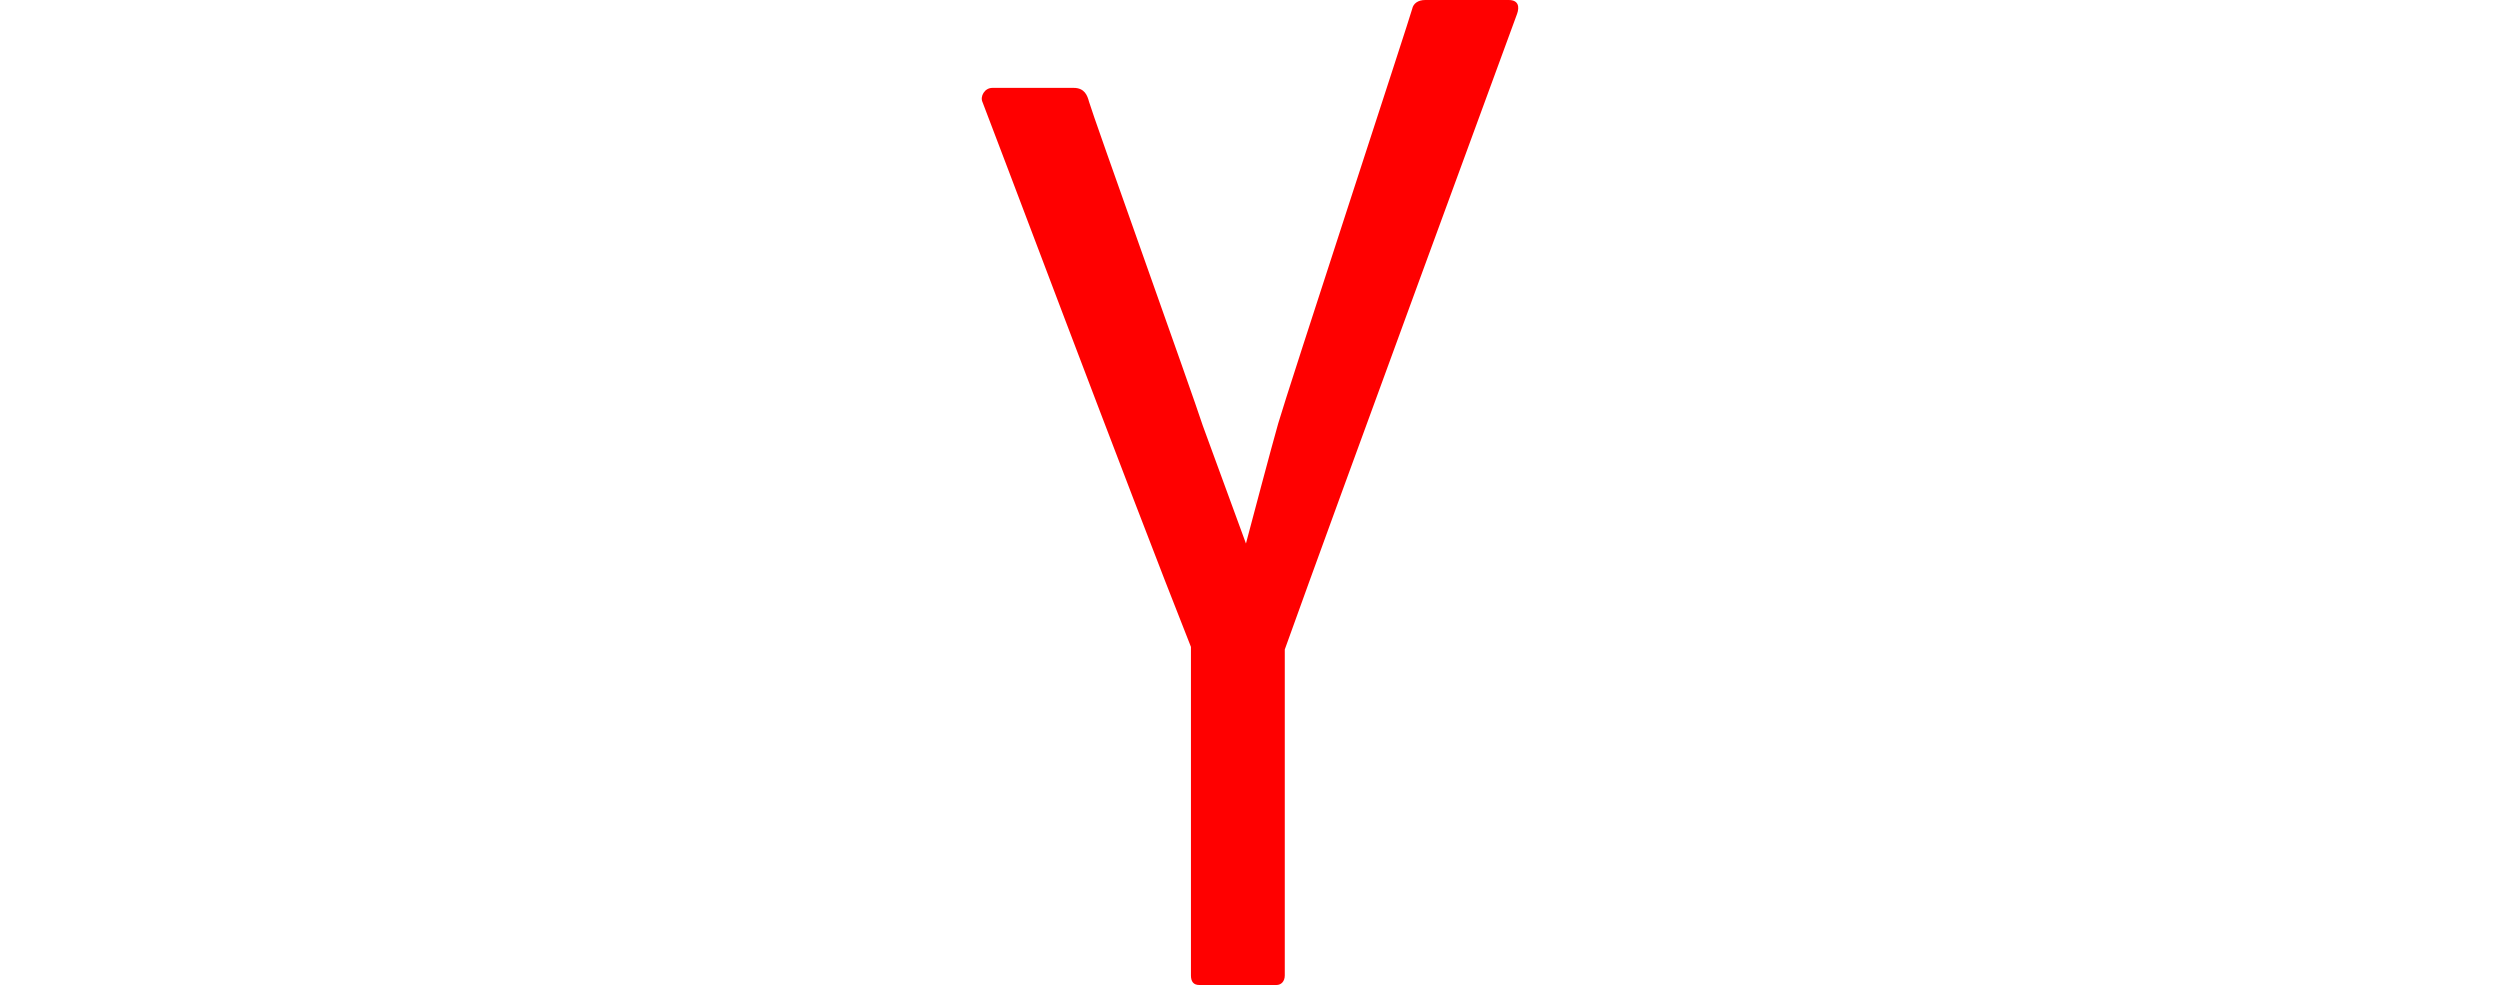
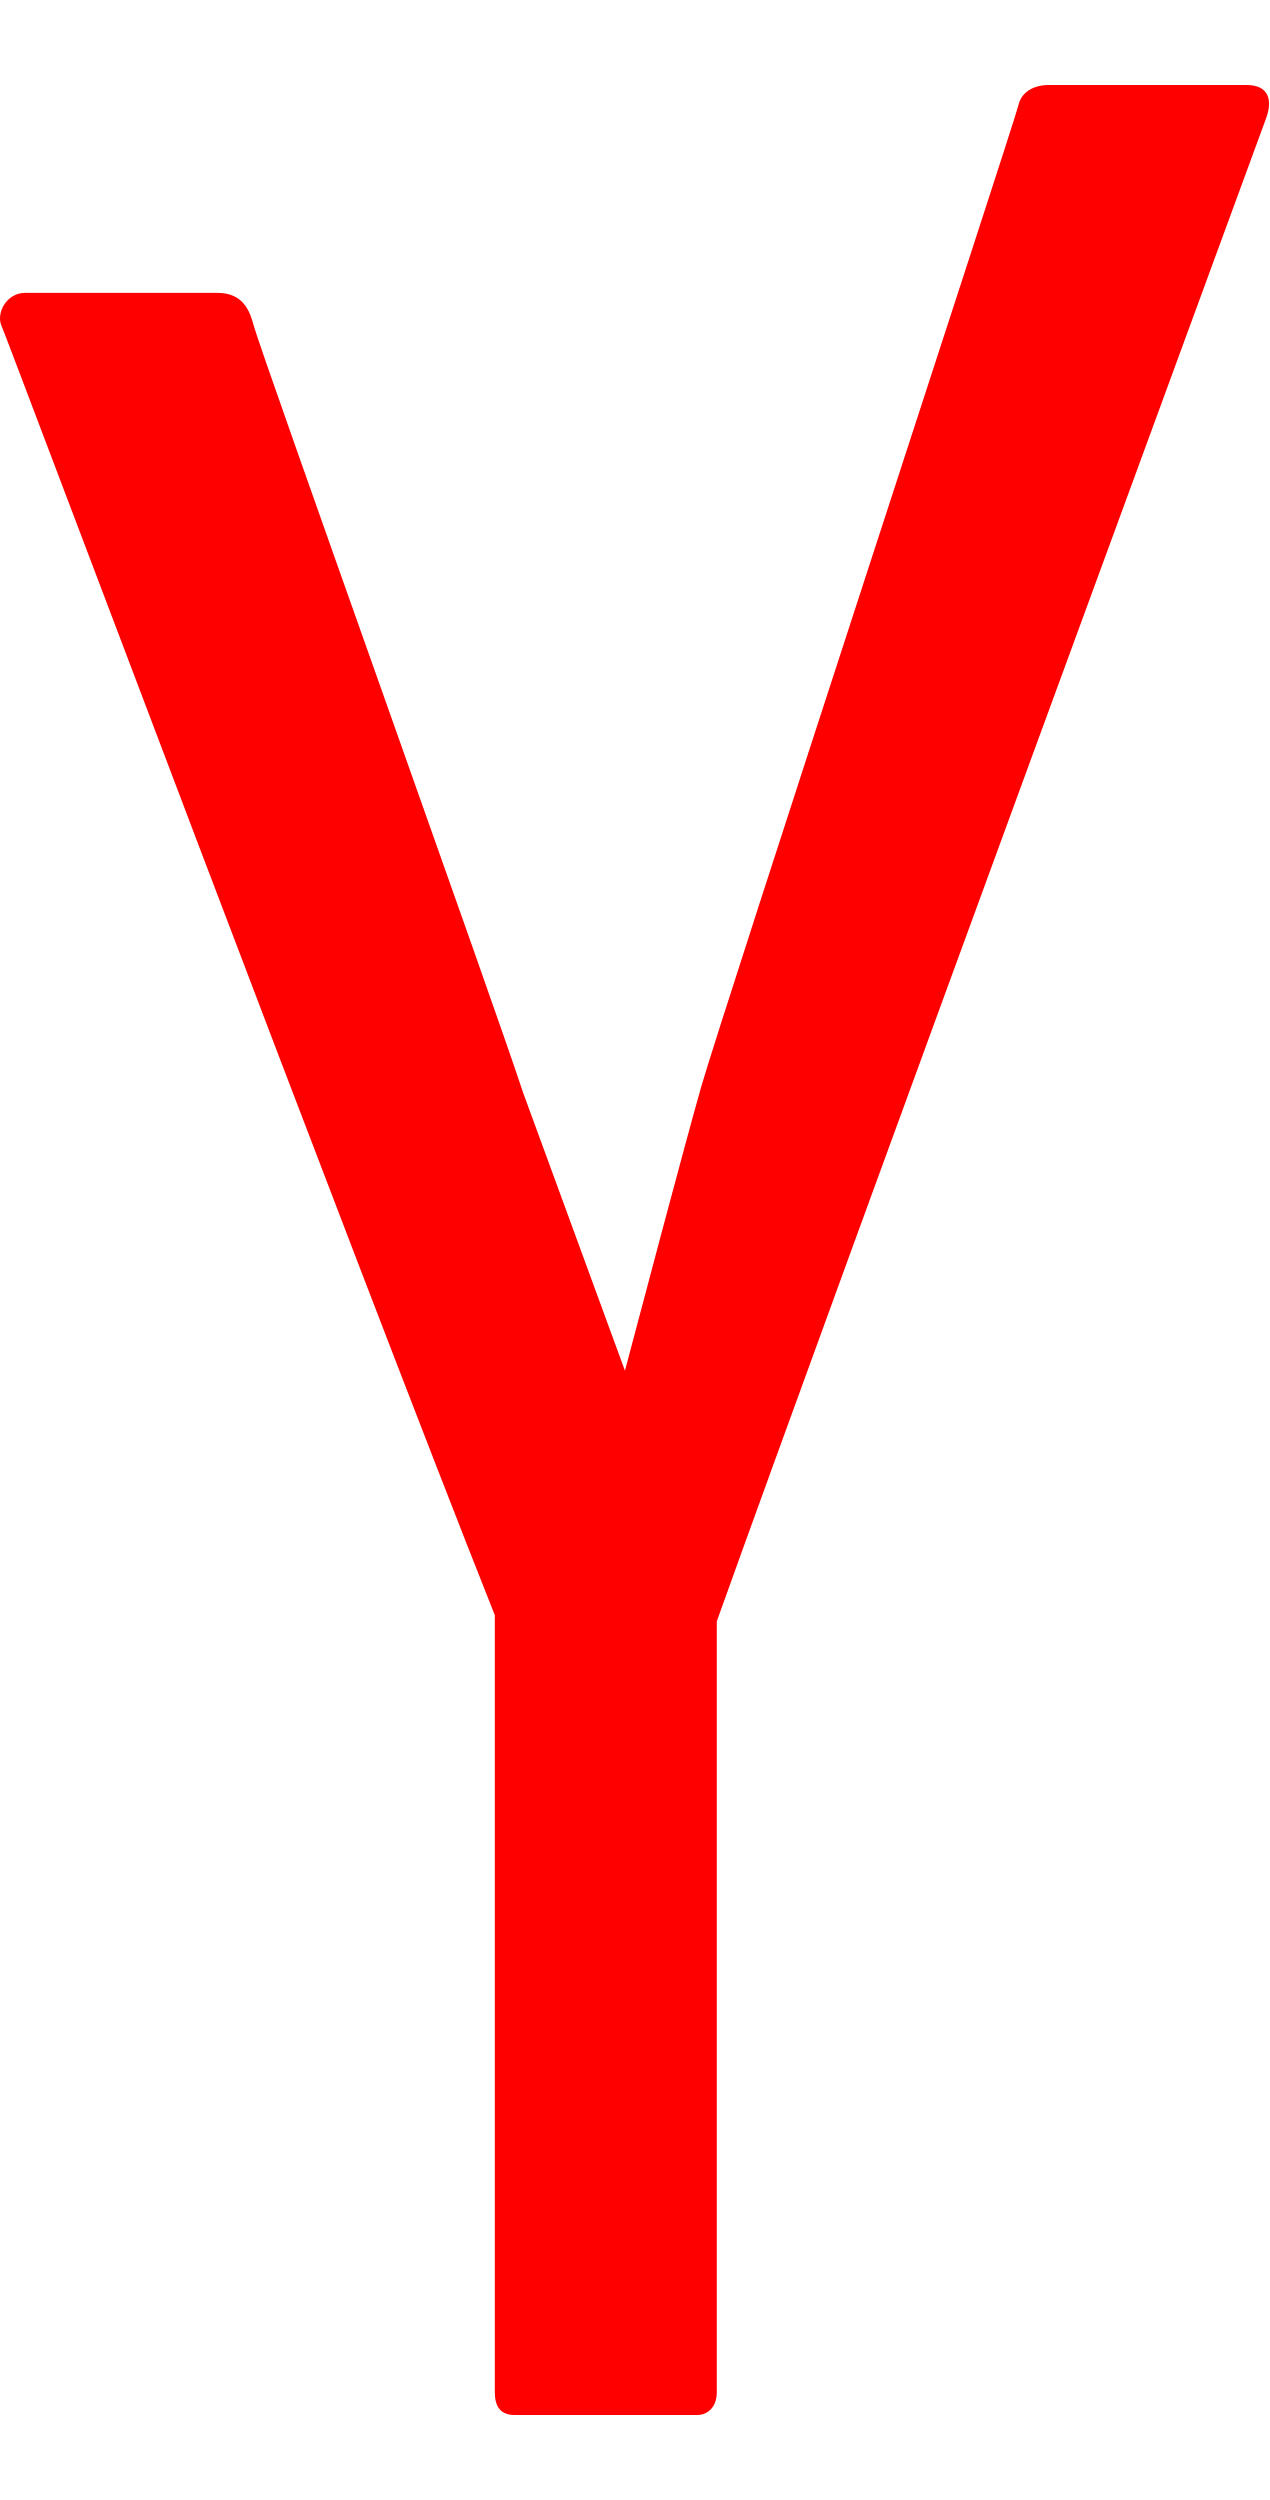
- <svg xmlns="http://www.w3.org/2000/svg" width="2500" height="985" viewBox="0 0 90.764 166.648">
+ <svg xmlns="http://www.w3.org/2000/svg" width="500" height="985" viewBox="0 0 90.764 166.648">
  <path fill="#F00" d="M89.138 0H75.032c-1.249 0-2.028.612-2.209 1.502-.179.894-21.151 64.84-22.676 70.167-1.081 3.775-4.604 17.089-5.45 20.286l-7.294-19.914c-1.771-5.48-18.76-52.938-19.257-54.834-.274-1.042-.754-2.338-2.581-2.338H1.796c-1.348 0-2.107 1.478-1.674 2.394.348.732 25.22 66.903 35.269 92.183v55.58c0 1.015.405 1.622 1.417 1.622H49.85c.809 0 1.416-.607 1.416-1.622v-55.143C59.64 86.488 90.237 3.27 90.57 2.338 90.975 1.198 90.855 0 89.138 0z" />
</svg>
